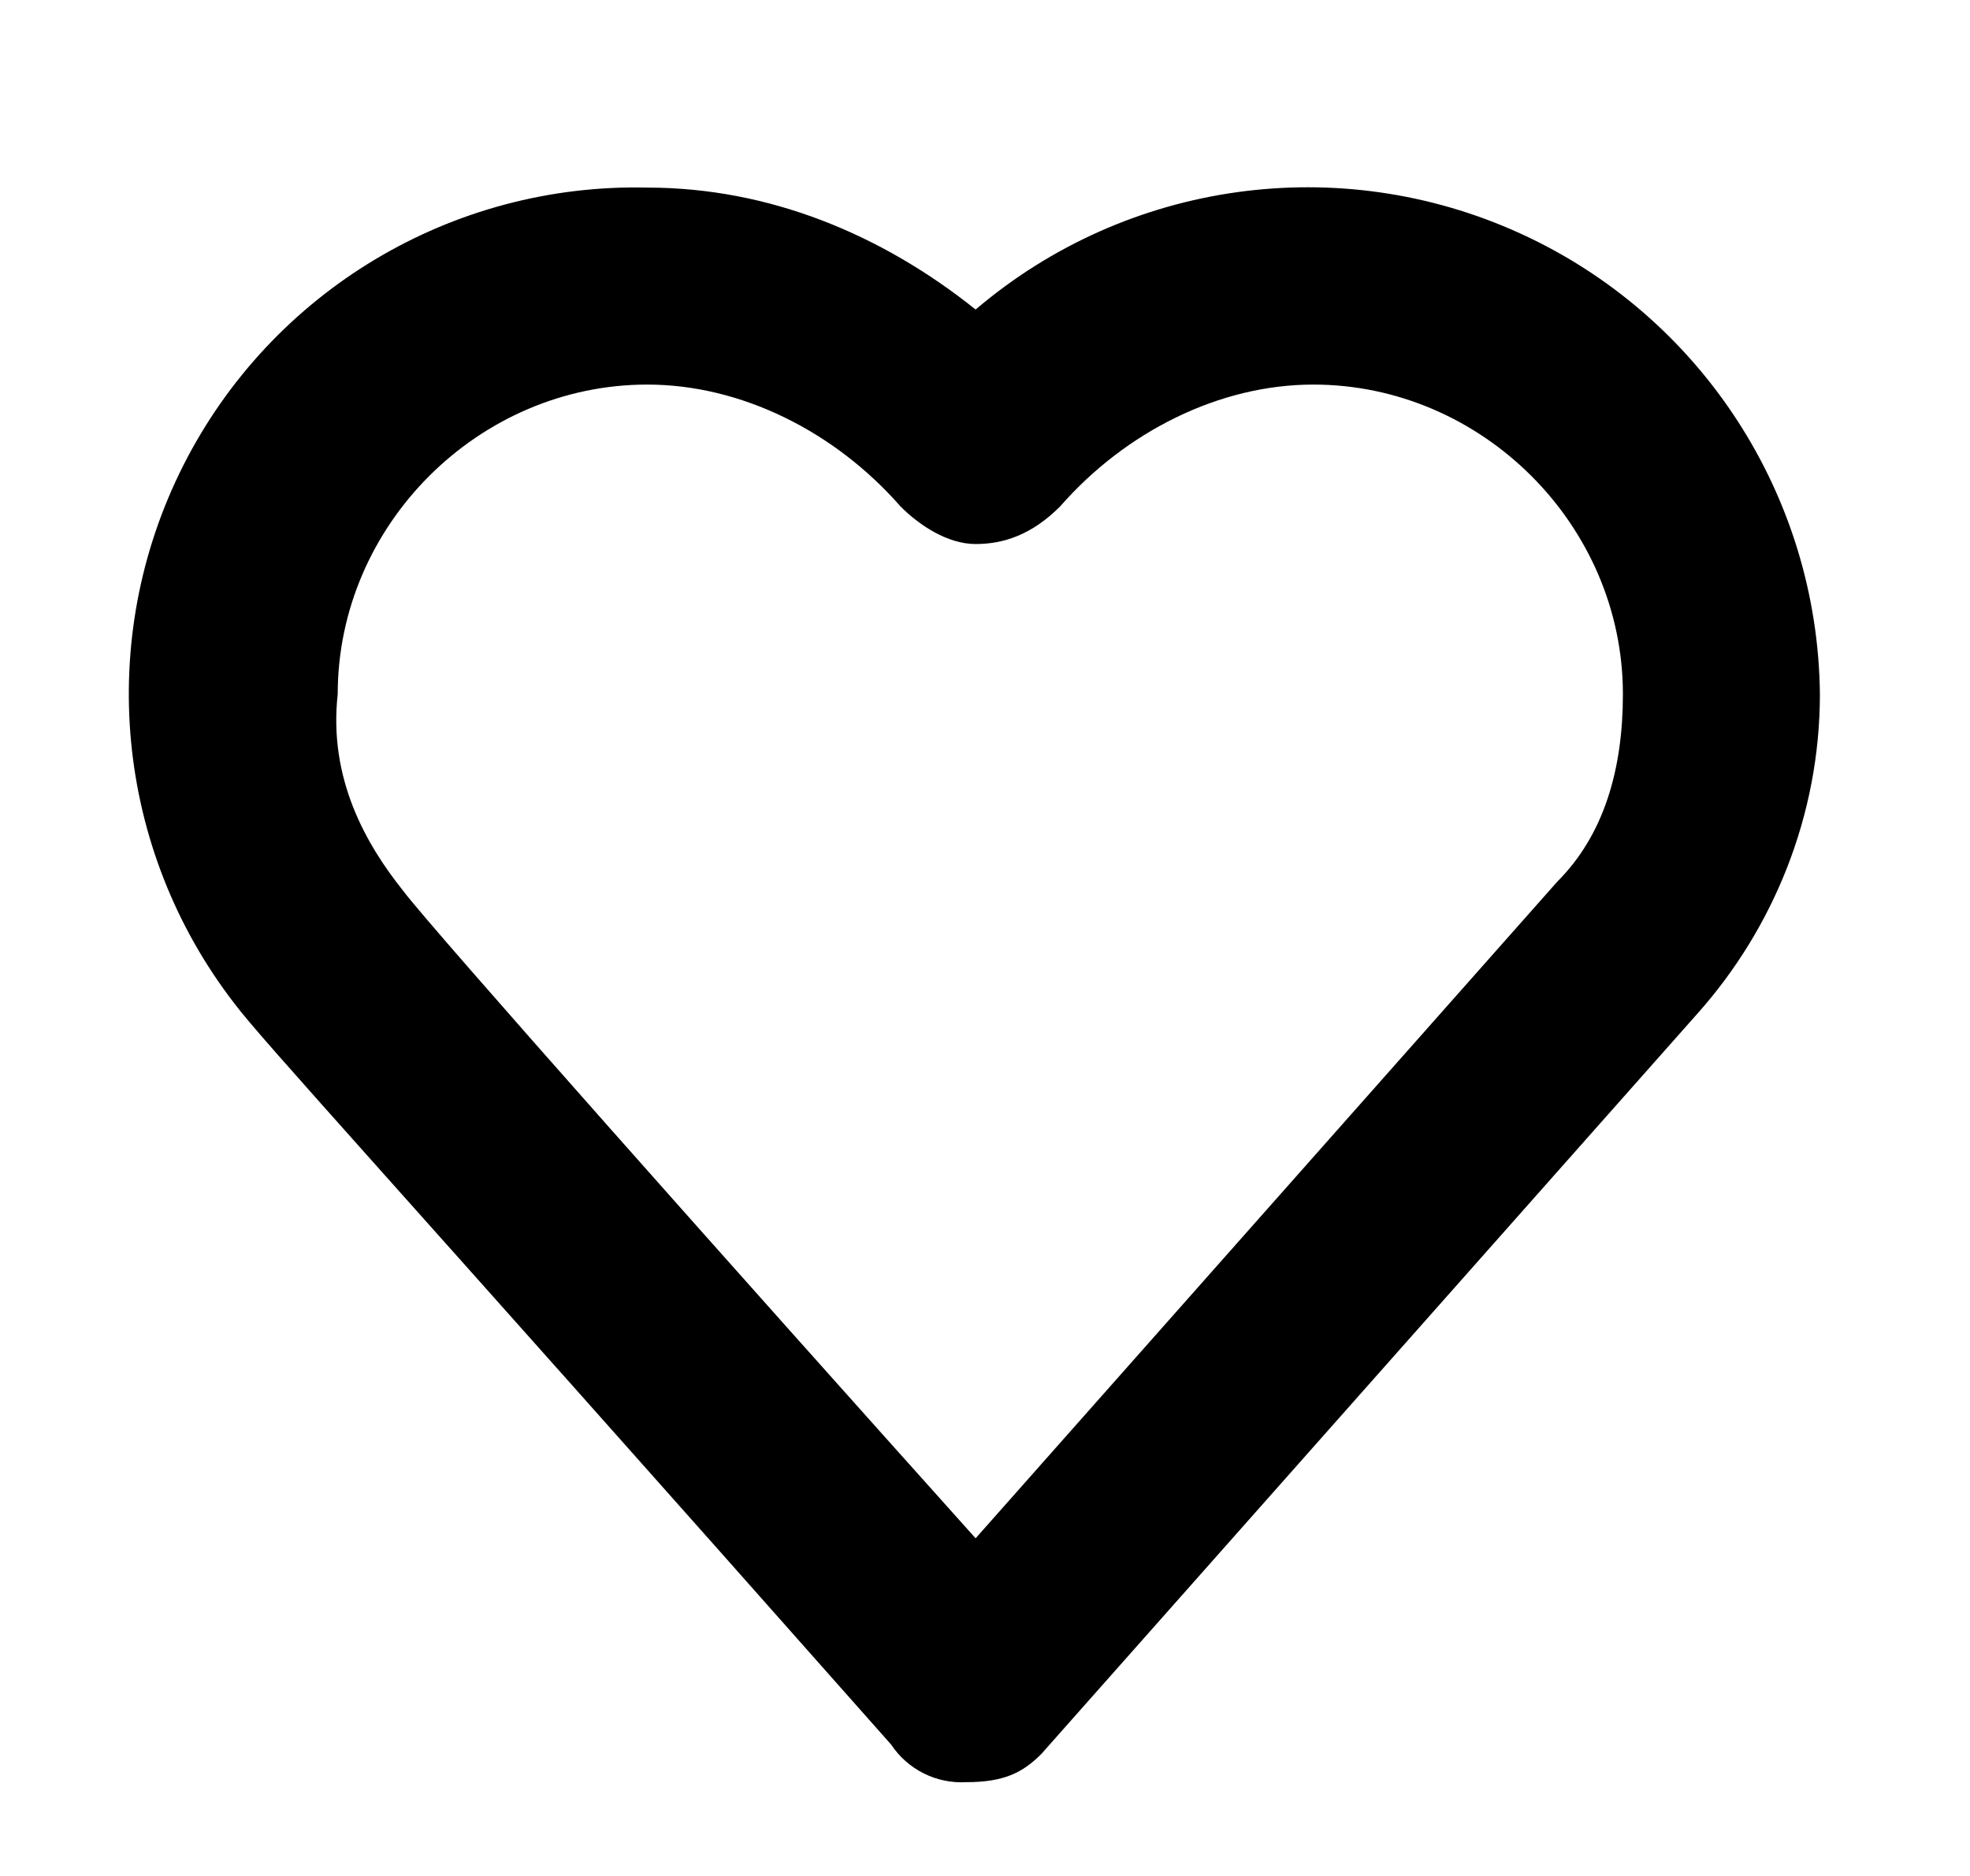
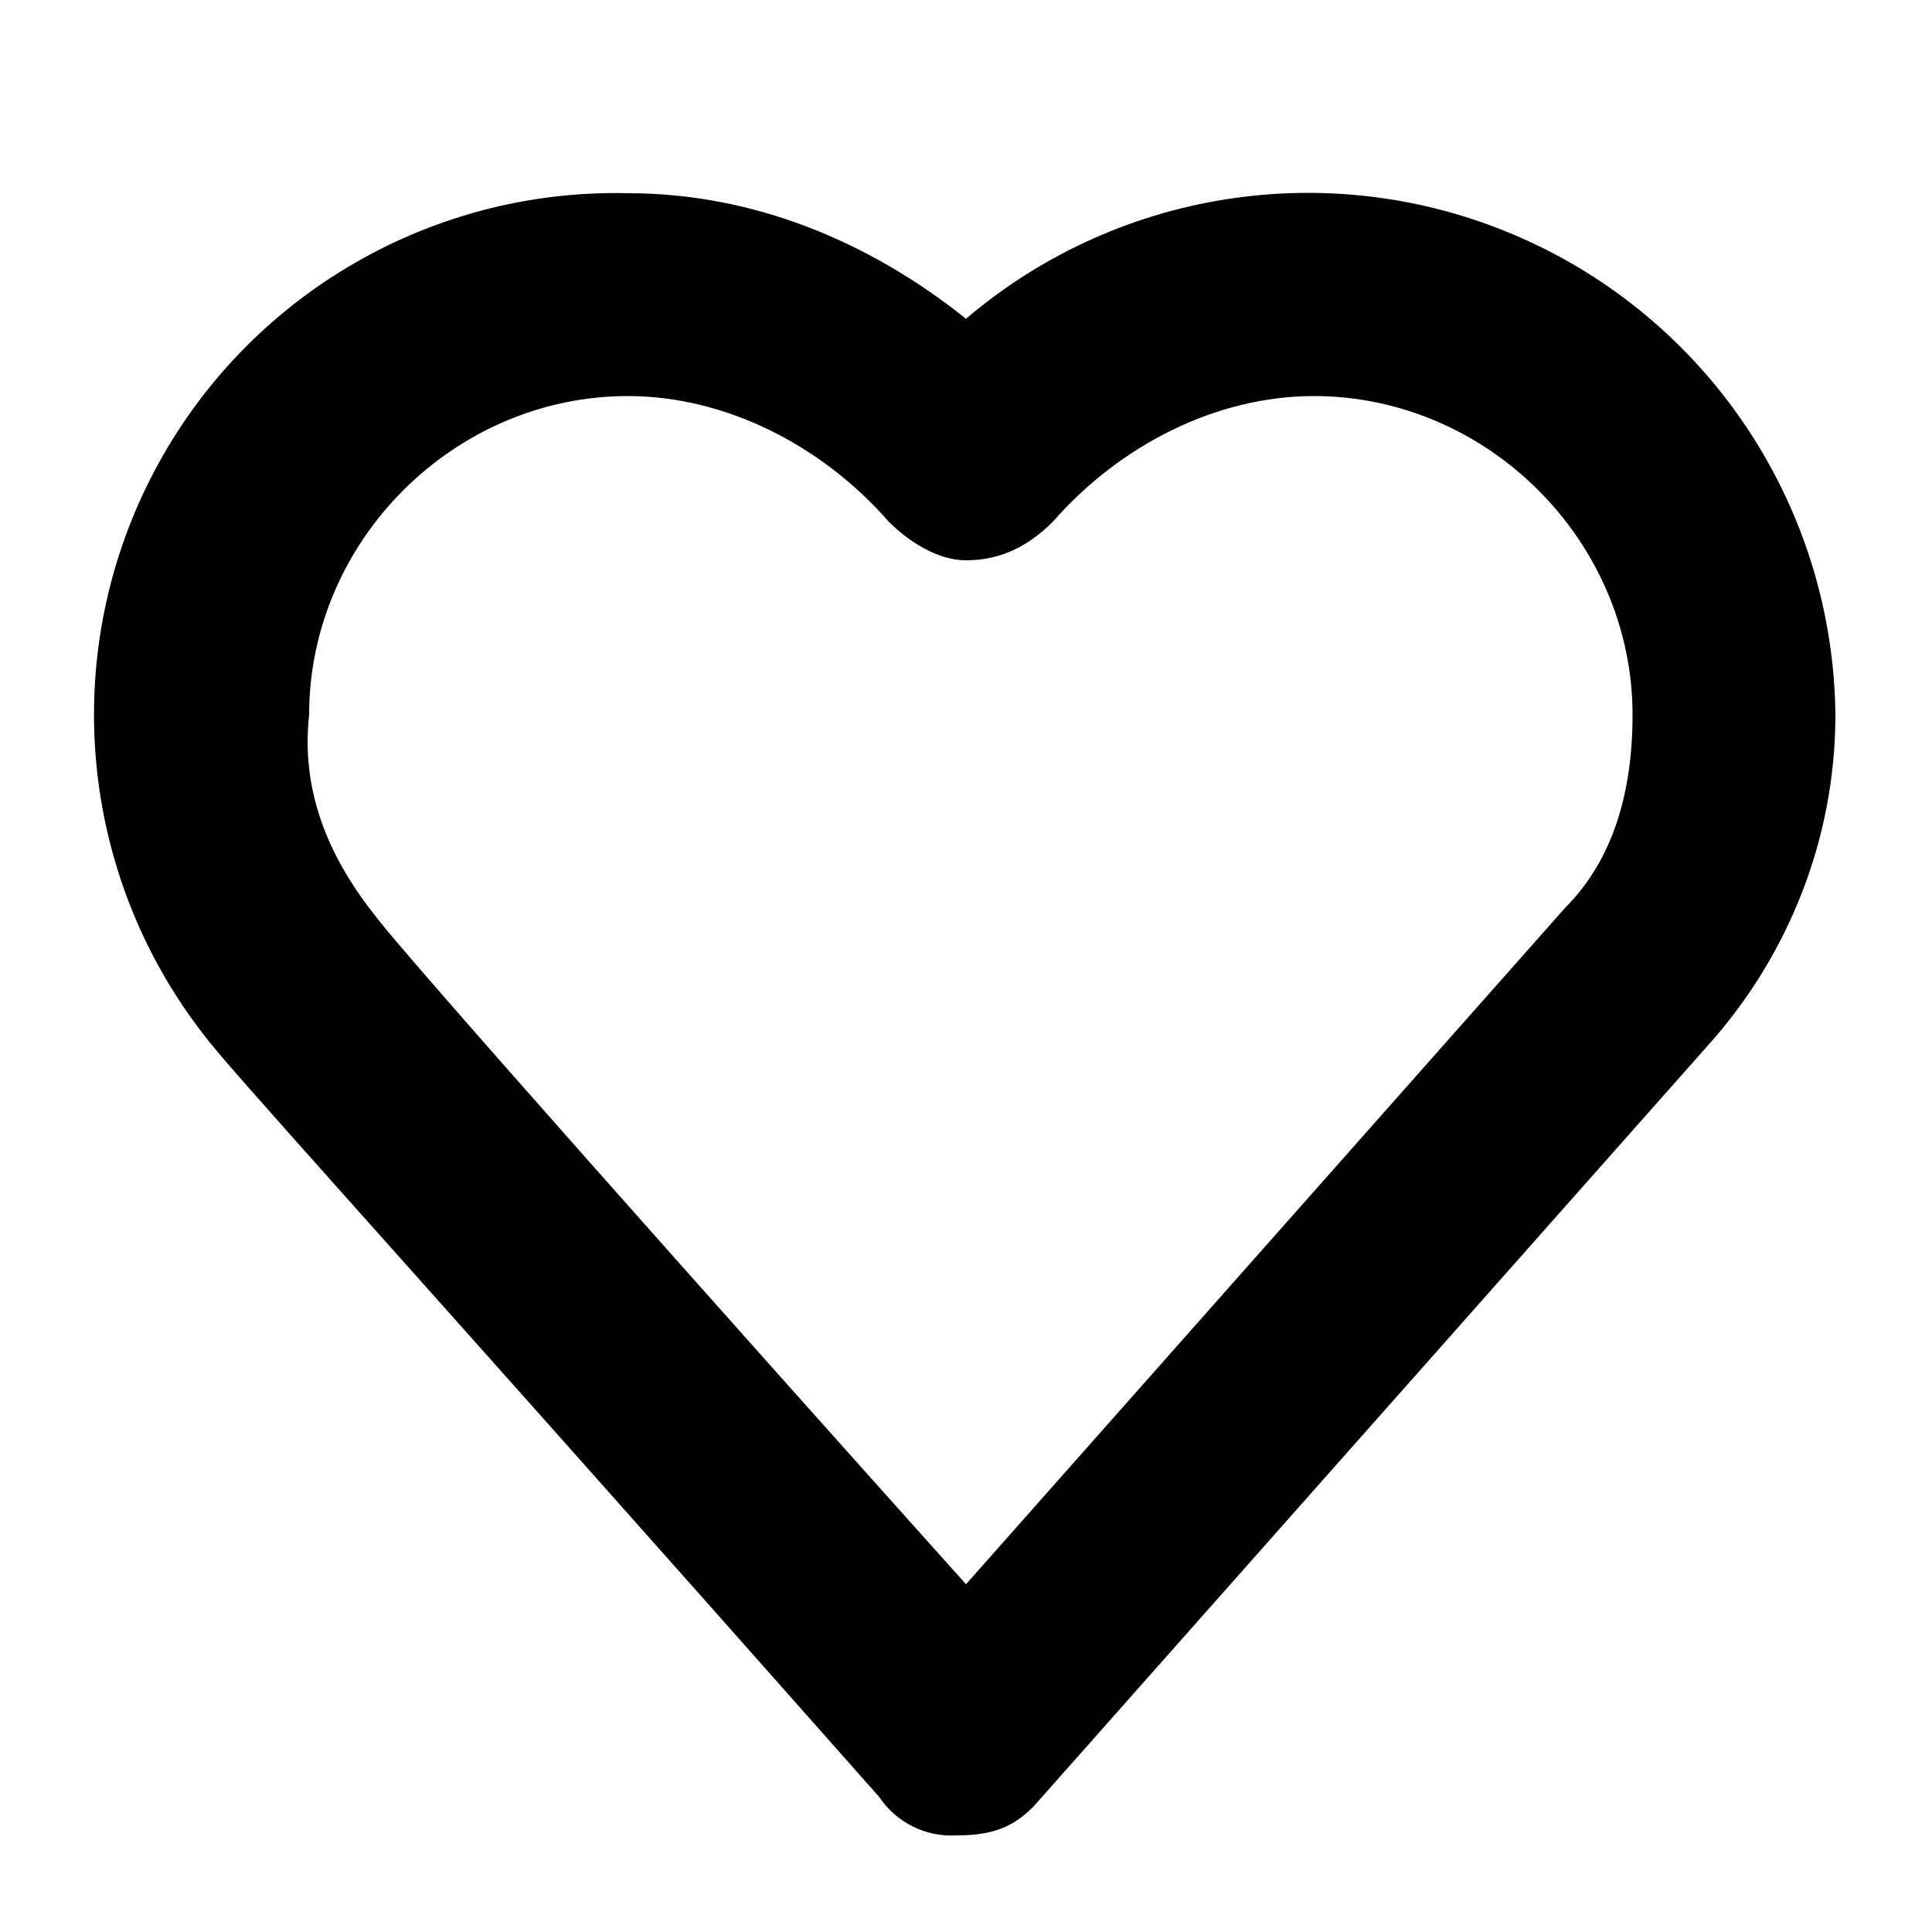
- <svg xmlns="http://www.w3.org/2000/svg" width="21" height="20" viewBox="0 0 21 20" fill="none">
-   <path fill="#000" d="M10.3 19a.9.9 0 0 1-.8-.4c-5.4-6.1-6.7-7.5-7-7.9A5.4 5.4 0 0 1 6.9 2c1.3 0 2.5.5 3.5 1.3a5.46 5.46 0 0 1 9 4.1c0 1.3-.5 2.5-1.3 3.4l-7 7.9c-.2.2-.4.3-.8.3Zm-6-9.5c.3.4 3.5 4 6.1 6.9l6.2-7c.5-.5.7-1.2.7-2 0-1.8-1.5-3.3-3.3-3.3-1 0-2 .5-2.7 1.3-.3.3-.6.4-.9.4-.3 0-.6-.2-.8-.4-.7-.8-1.7-1.3-2.7-1.3-1.8 0-3.3 1.5-3.3 3.3-.1.9.3 1.6.7 2.1-.1 0-.1 0 0 0Z" />
+ <svg xmlns="http://www.w3.org/2000/svg" width="20" height="20" viewBox="0 0 20 20" fill="none">
+   <path d="M9.9 19a.9.9 0 0 1-.8-.4c-5.4-6.1-6.7-7.5-7-7.9A5.4 5.4 0 0 1 6.5 2C7.8 2 9 2.5 10 3.3a5.46 5.46 0 0 1 9 4.1c0 1.3-.5 2.5-1.3 3.4l-7 7.9c-.2.2-.4.3-.8.3Zm-6-9.5c.3.4 3.5 4 6.1 6.9l6.2-7c.5-.5.7-1.2.7-2 0-1.8-1.5-3.3-3.3-3.3-1 0-2 .5-2.7 1.3-.3.3-.6.4-.9.4-.3 0-.6-.2-.8-.4-.7-.8-1.7-1.3-2.7-1.3-1.8 0-3.3 1.5-3.3 3.3-.1.9.3 1.6.7 2.1-.1 0-.1 0 0 0Z" fill="#000" />
</svg>
